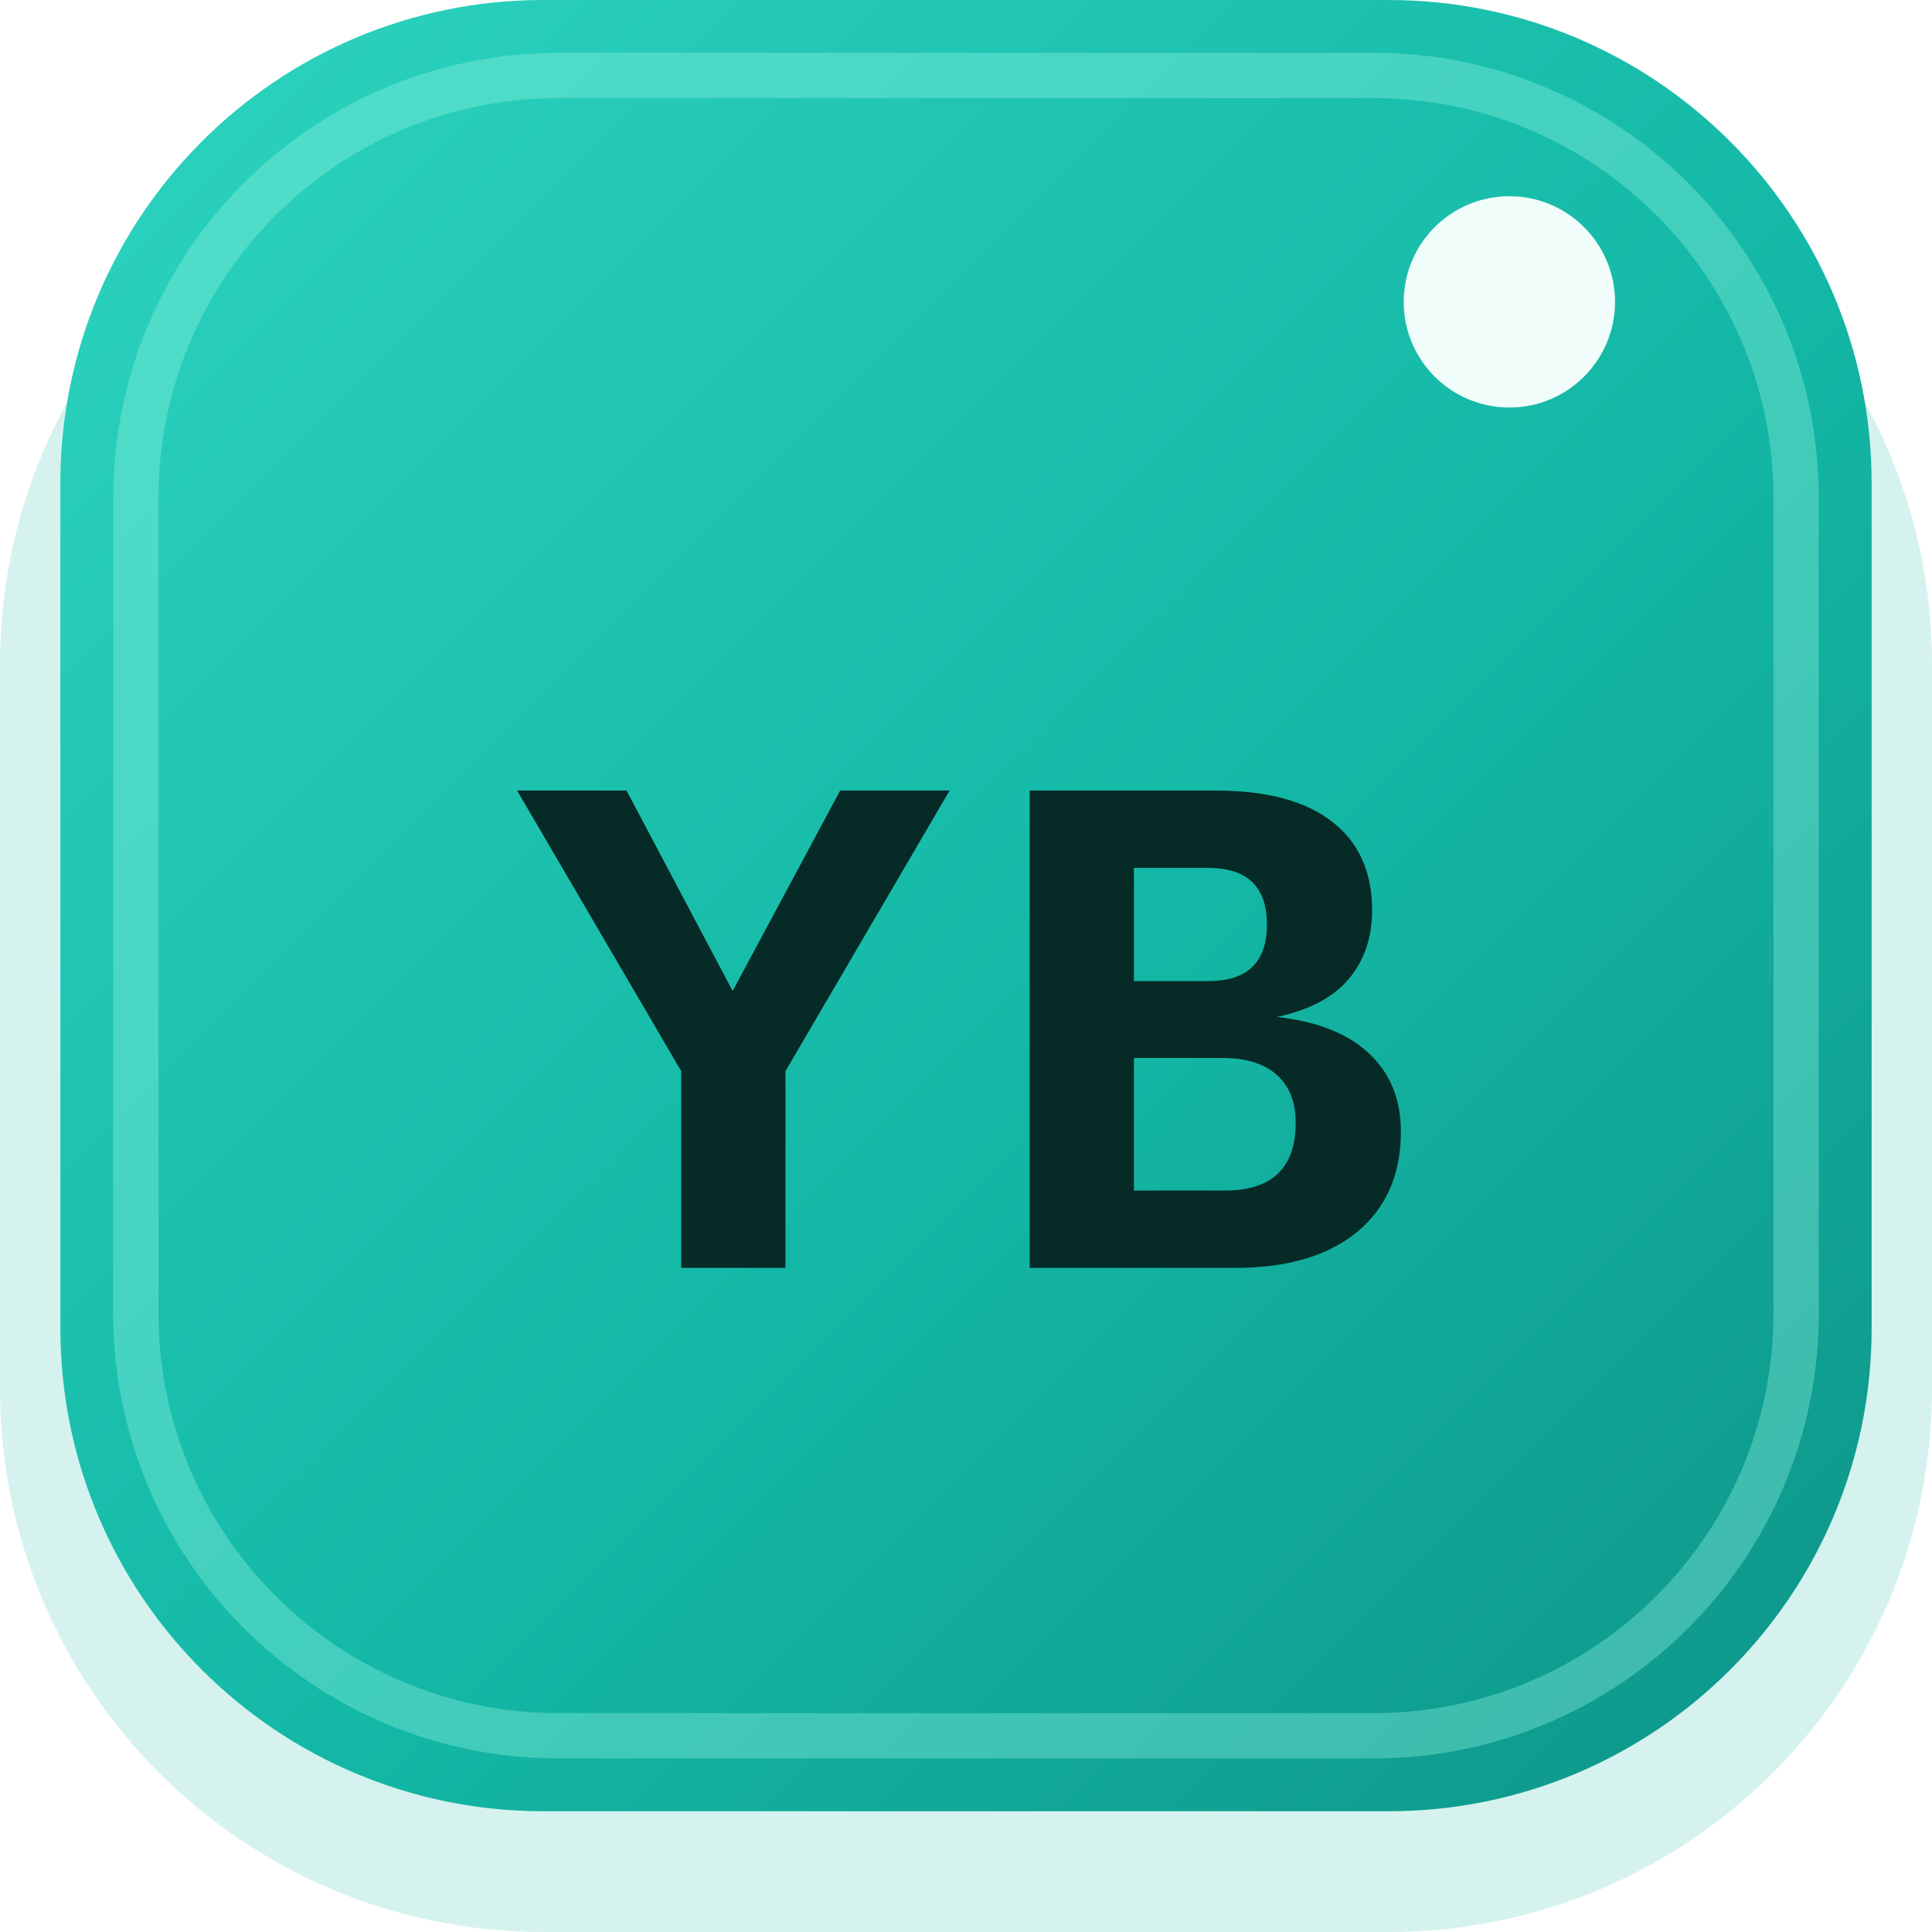
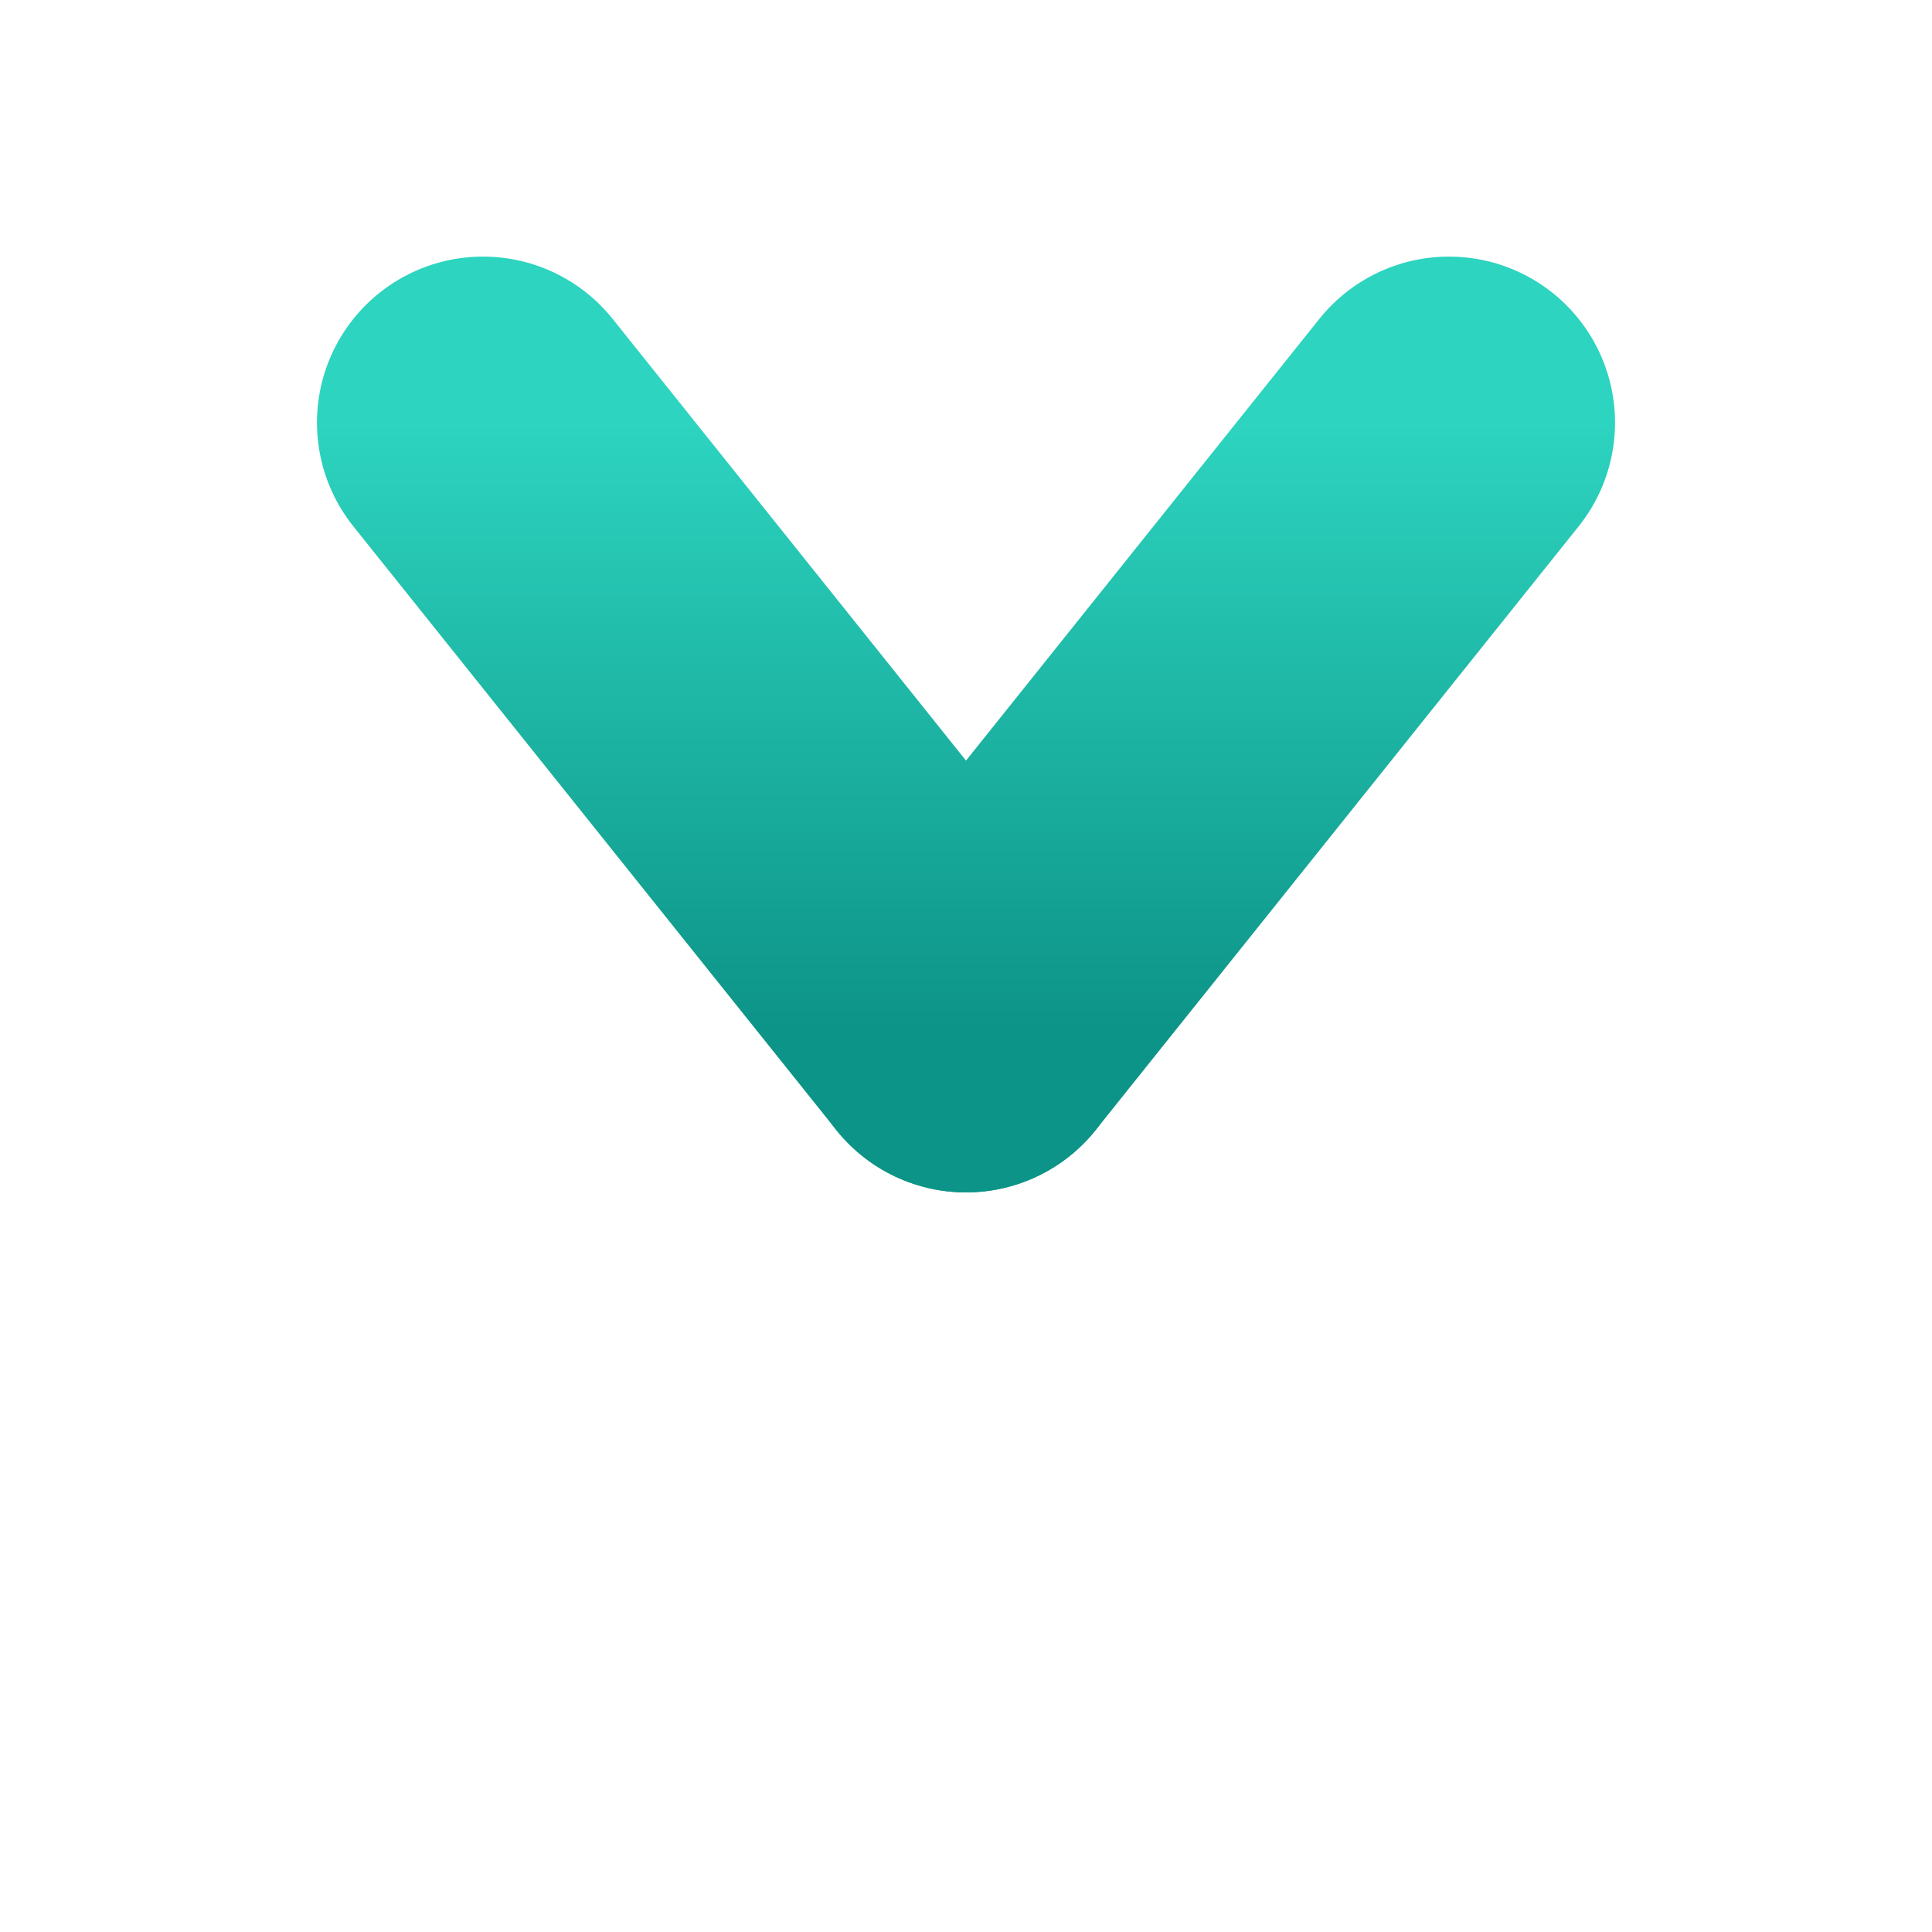
<svg xmlns="http://www.w3.org/2000/svg" viewBox="0 0 64 64">
  <defs>
-     <linearGradient id="brand" x1="0" y1="0" x2="1" y2="1">
+     <linearGradient id="ygrad" x1="0" y1="0" x2="0" y2="1">
      <stop offset="0%" stop-color="#2DD4BF" />
-       <stop offset="55%" stop-color="#14B8A6" />
      <stop offset="100%" stop-color="#0D9488" />
    </linearGradient>
  </defs>
-   <rect x="0" y="4" width="64" height="60" rx="18" fill="#14B8A6" opacity="0.18" />
-   <rect x="2" y="0" width="60" height="60" rx="16" fill="url(#brand)" />
-   <rect x="4.5" y="2.5" width="55" height="55" rx="14" fill="none" stroke="#99F6E4" stroke-opacity="0.35" stroke-width="1.5" />
-   <circle cx="50" cy="10" r="3.5" fill="#F0FDFA" />
-   <text x="32" y="42" text-anchor="middle" font-family="'JetBrains Mono', Consolas, 'Courier New', monospace" font-size="24" font-weight="800" fill="#062A26" letter-spacing="1">YB</text>
+   <path d="M16 14 L32 34" stroke="url(#ygrad)" stroke-width="11" stroke-linecap="round" fill="none" />
+   <path d="M48 14 L32 34" stroke="url(#ygrad)" stroke-width="11" stroke-linecap="round" fill="none" />
+   <path d="M32 34 L32 50" stroke="url(#ygrad)" stroke-width="11" stroke-linecap="round" fill="none" />
</svg>
